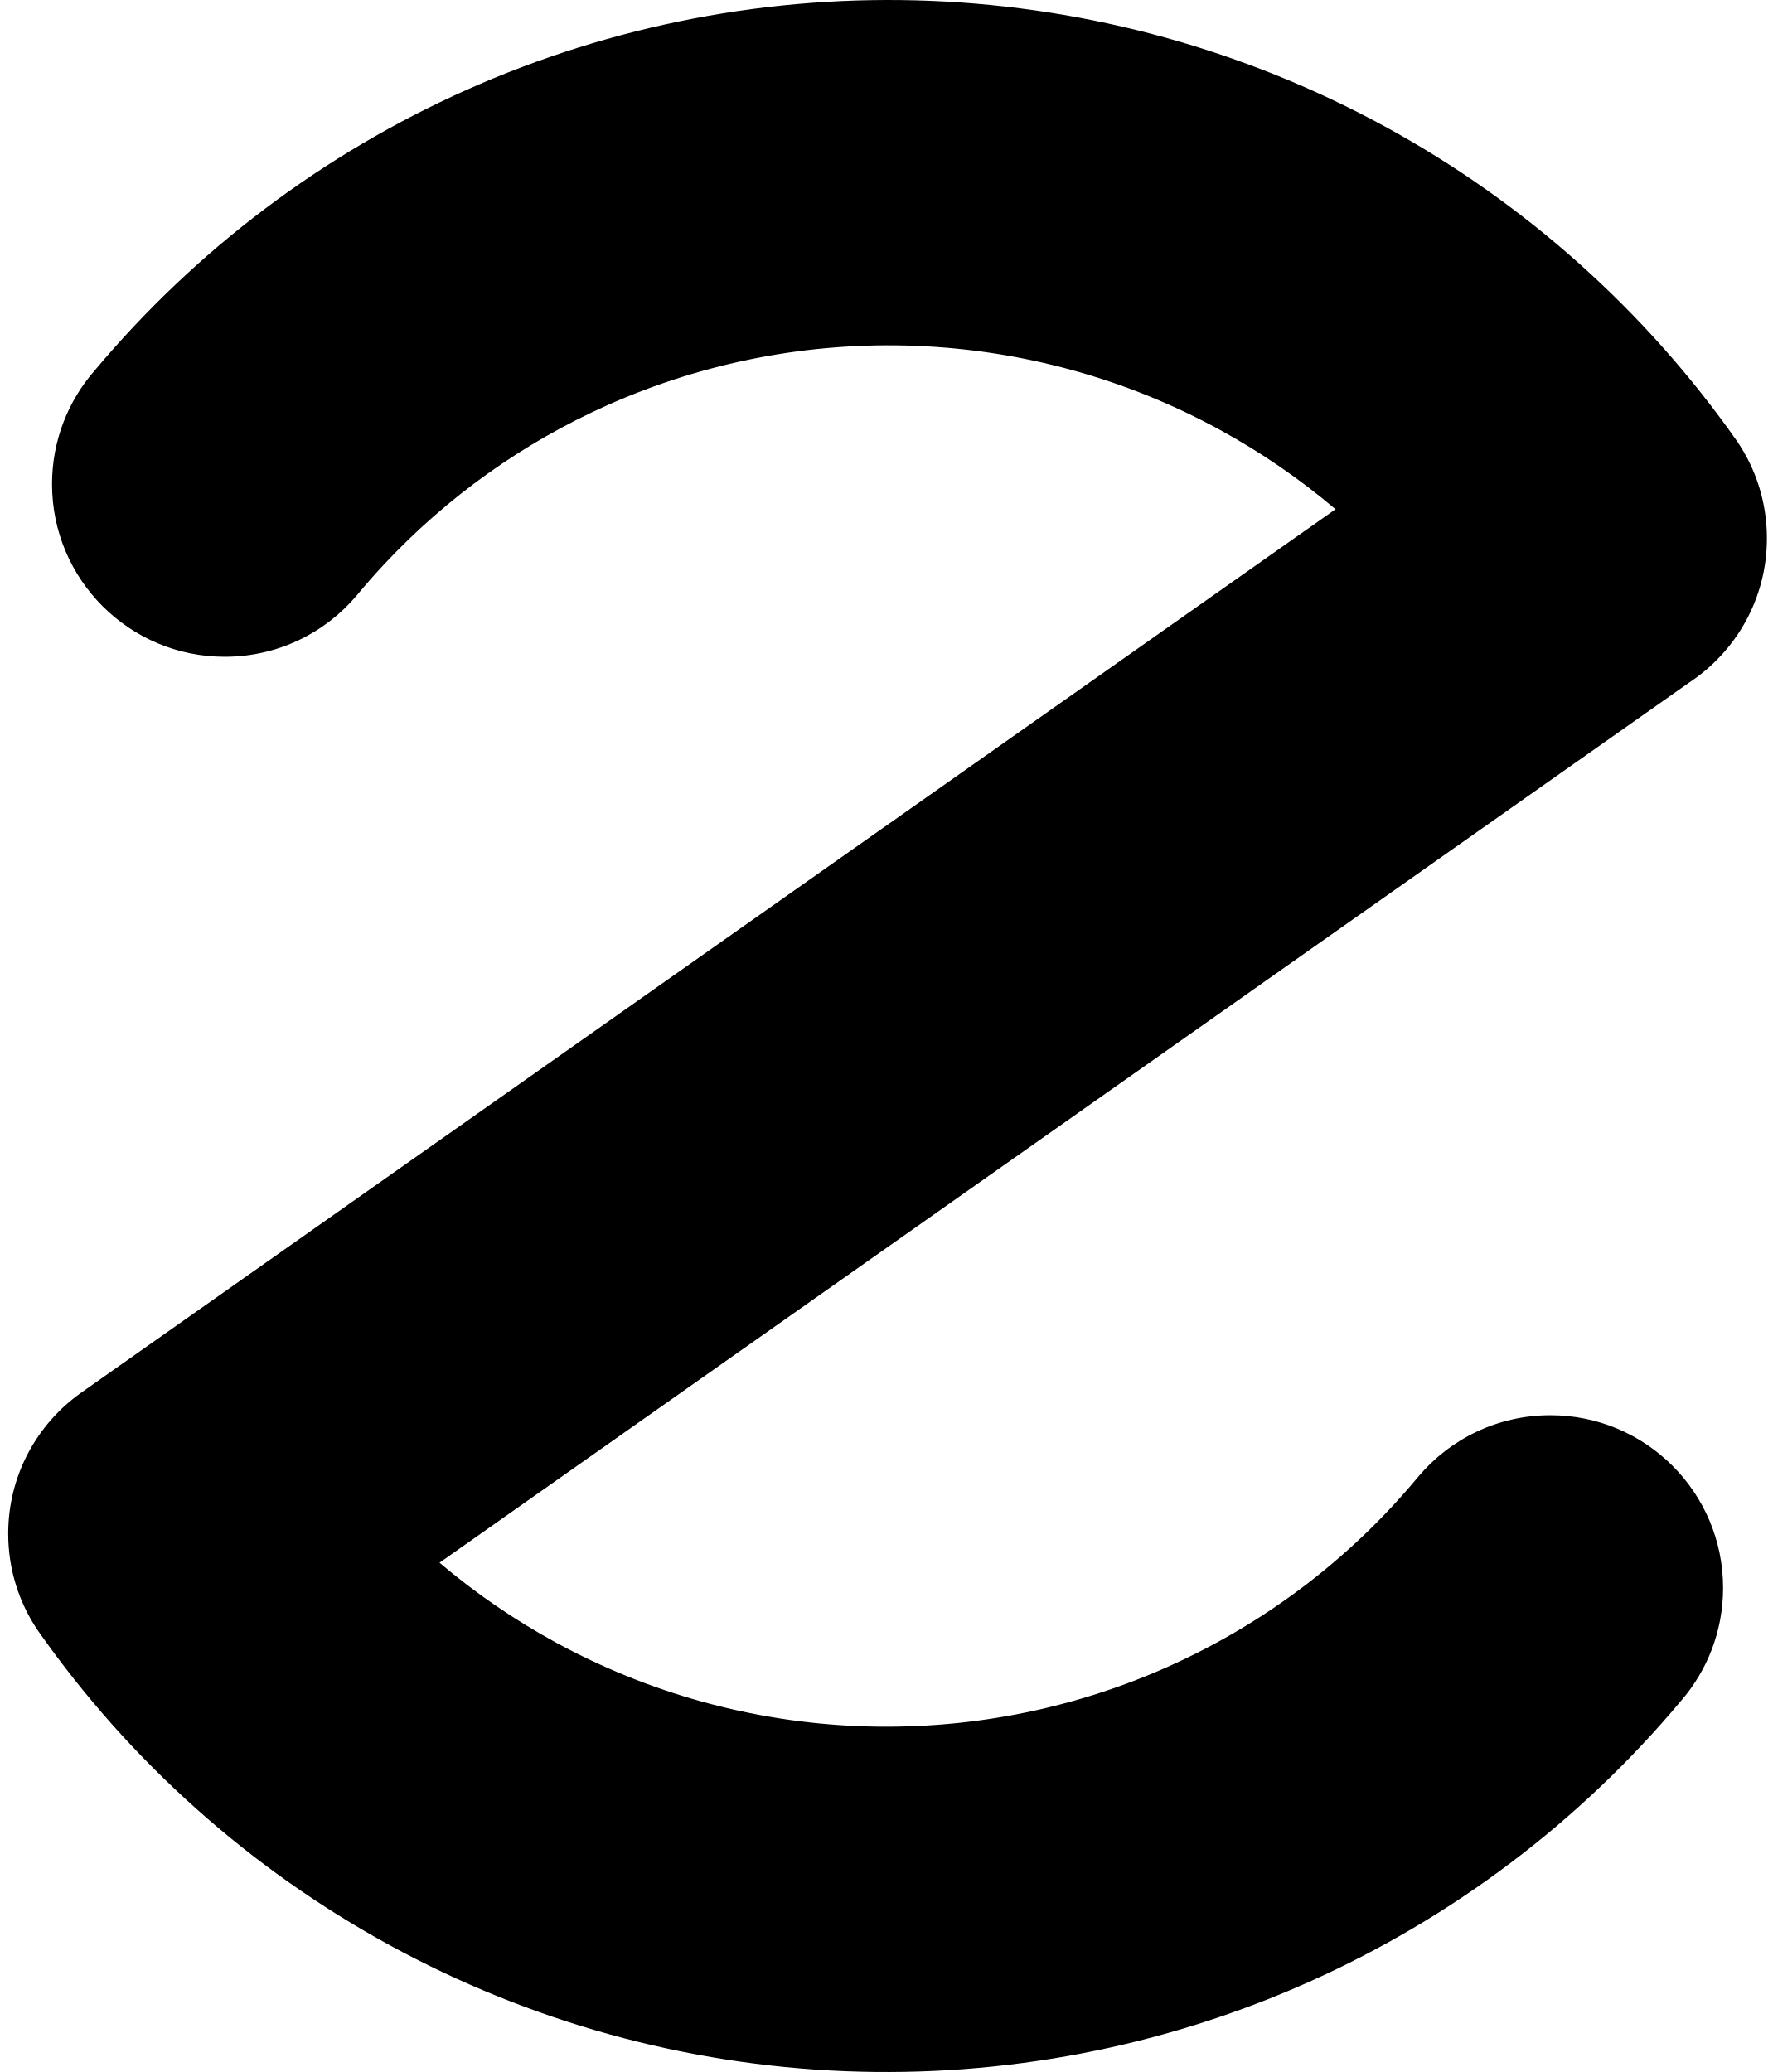
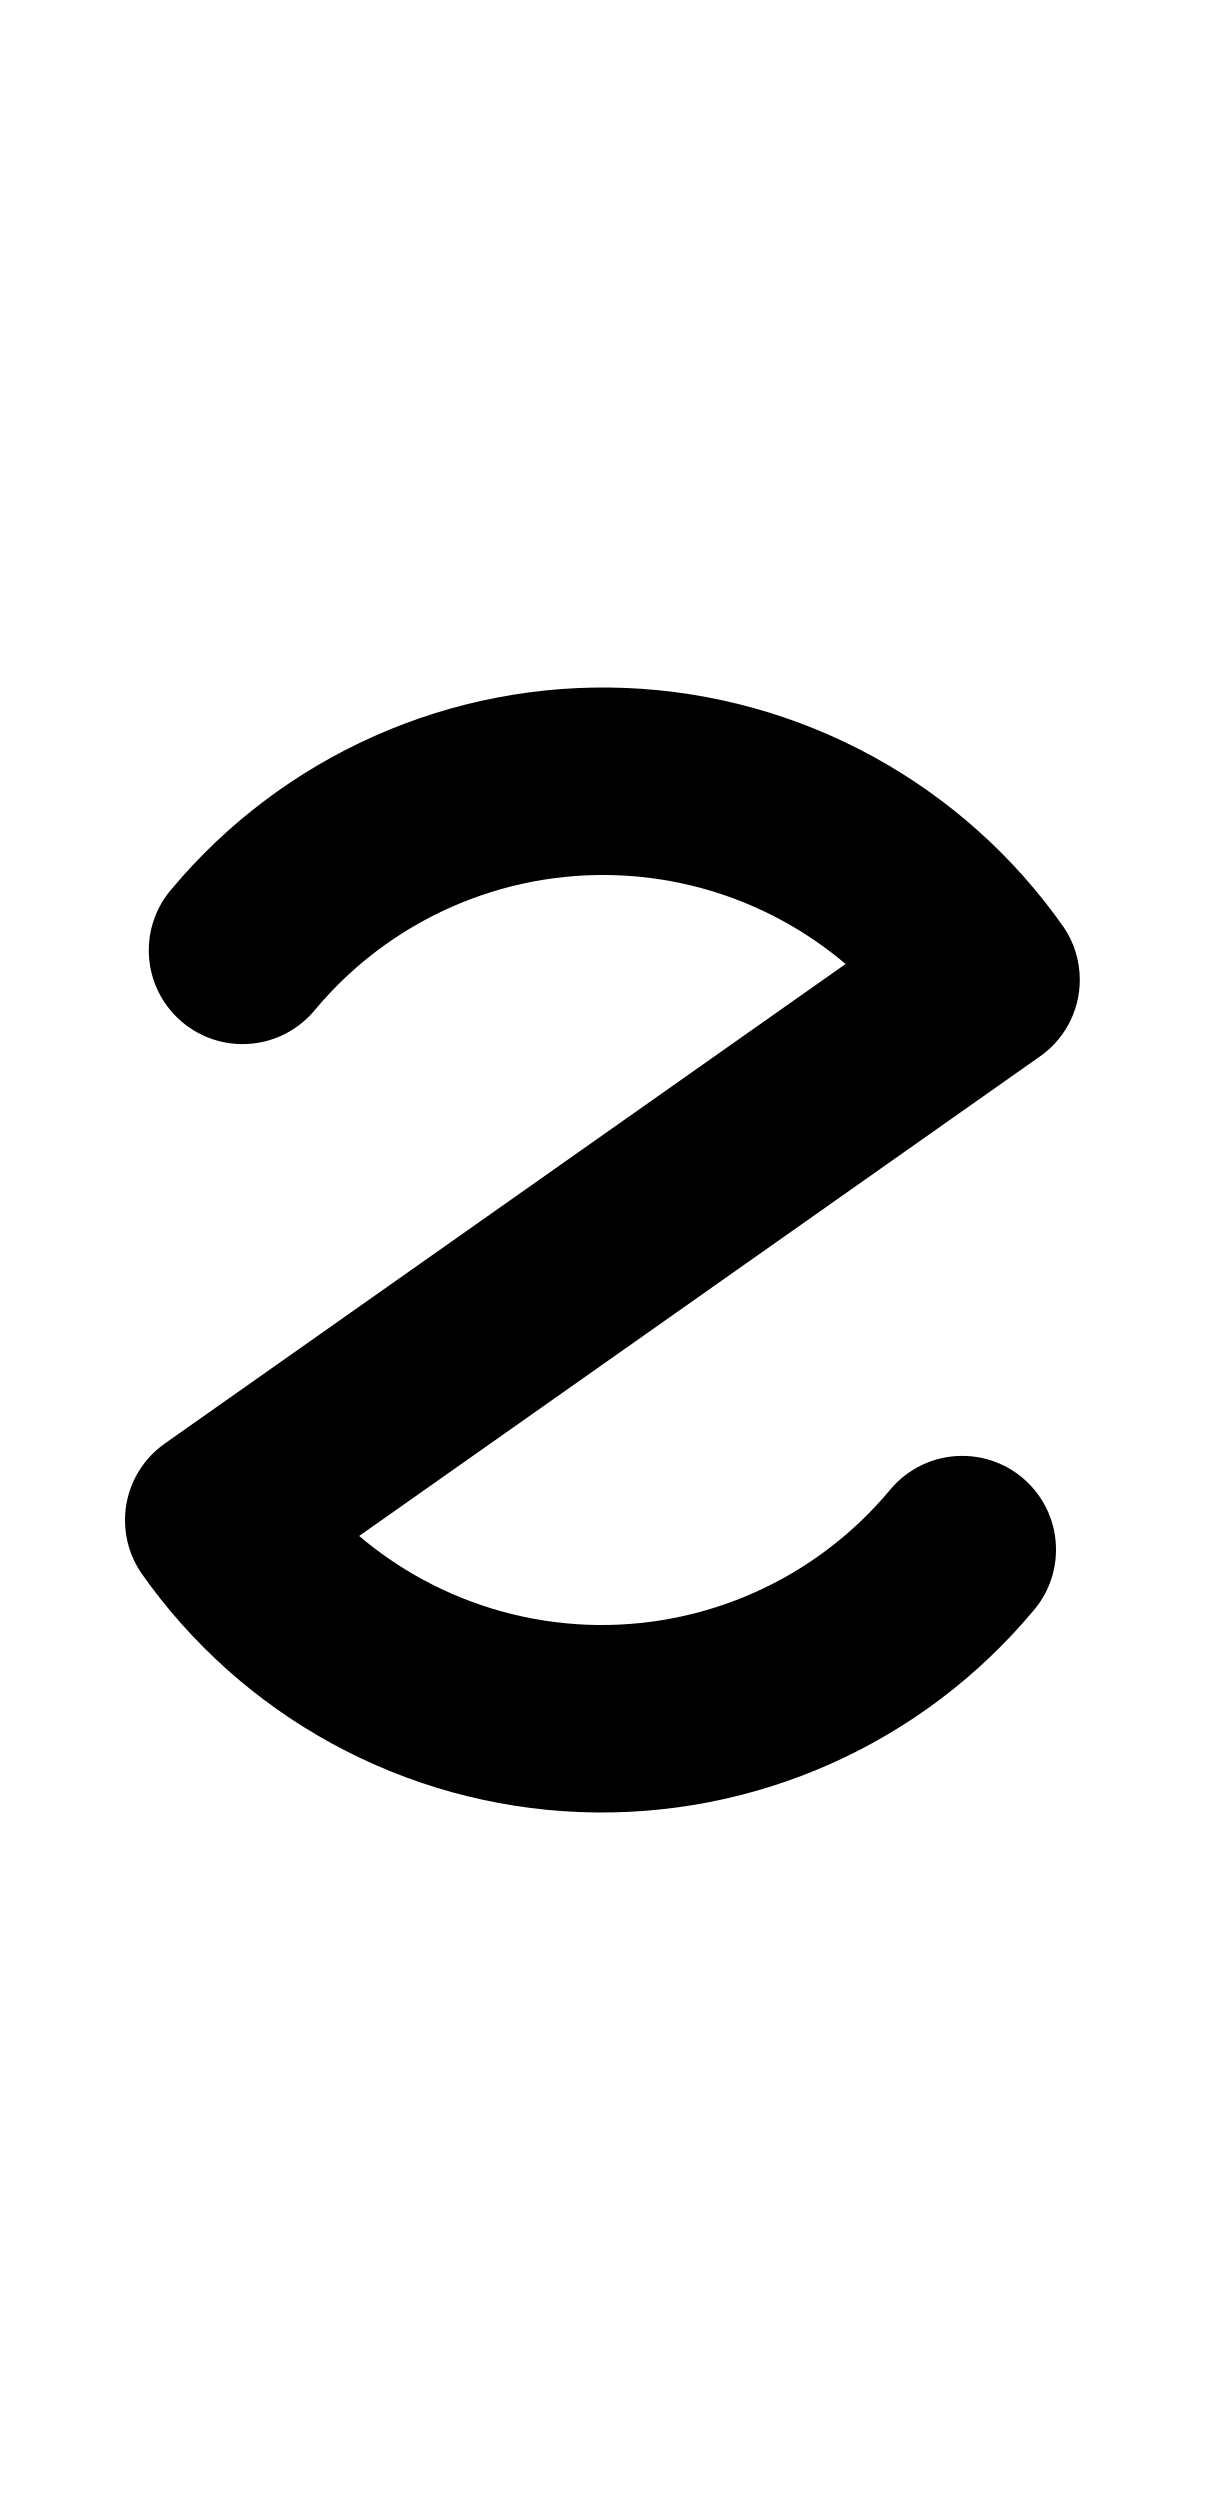
- <svg xmlns="http://www.w3.org/2000/svg" width="154" height="180" viewBox="0 0 154 180" fill="none">
-   <path d="M150.896 38.342C142.947 27.001 132.488 17.648 120.333 11.01C108.177 4.372 94.654 0.629 80.816 0.073C66.978 -0.484 53.198 2.161 40.549 7.8C28.053 13.372 16.994 21.717 8.211 32.201C5.912 34.837 4.52 38.284 4.52 42.056C4.52 50.34 11.235 57.056 19.52 57.056C24.12 57.056 28.238 54.985 30.989 51.724L31.034 51.67L31.084 51.61C31.818 50.728 32.577 49.868 33.358 49.032C38.829 43.178 45.425 38.47 52.764 35.198C61.197 31.438 70.384 29.675 79.61 30.046C88.836 30.417 97.852 32.912 105.956 37.338C109.544 39.297 112.91 41.611 116.008 44.238L7.046 120.989C3.213 123.707 0.713 128.18 0.713 133.236C0.713 136.358 1.665 139.258 3.296 141.658C11.245 152.999 21.705 162.352 33.86 168.99C46.015 175.628 59.538 179.371 73.376 179.927C87.215 180.484 100.995 177.84 113.644 172.2C126.143 166.627 137.205 158.278 145.99 147.79C148.284 145.155 149.673 141.712 149.673 137.944C149.673 129.66 142.958 122.944 134.673 122.944C130.072 122.944 125.955 125.015 123.203 128.276L123.158 128.33L123.108 128.391C117.233 135.448 109.816 141.062 101.428 144.802C92.995 148.562 83.808 150.325 74.582 149.954C65.356 149.583 56.341 147.088 48.237 142.662C44.646 140.702 41.277 138.385 38.178 135.756L146.733 59.291C150.798 56.608 153.479 51.999 153.479 46.764C153.479 43.642 152.528 40.742 150.896 38.342Z" fill="black" />
+ <svg xmlns="http://www.w3.org/2000/svg" width="482" height="1000" viewBox="0 0 482 1000" fill="none">
+   <path d="M425.459 370.854C405.586 342.502 379.437 319.119 349.049 302.525C318.661 285.931 284.853 276.574 250.258 275.182C215.663 273.79 181.212 280.401 149.59 294.501C118.351 308.429 90.703 329.293 68.745 355.503C62.998 362.092 59.517 370.71 59.517 380.141C59.517 400.851 76.306 417.641 97.017 417.641C108.518 417.641 118.812 412.463 125.691 404.31L125.803 404.175L125.928 404.025C127.764 401.819 129.661 399.67 131.614 397.58C145.289 382.946 161.78 371.175 180.128 362.995C201.211 353.595 224.178 349.187 247.244 350.115C270.309 351.043 292.848 357.281 313.108 368.344C322.078 373.243 330.493 379.028 338.237 385.596L65.832 577.473C56.25 584.266 50 595.451 50 608.091C50 615.894 52.379 623.144 56.458 629.146C76.331 657.498 102.479 680.881 132.867 697.475C163.256 714.069 197.063 723.427 231.659 724.818C266.255 726.21 300.704 719.599 332.328 705.499C363.575 691.567 391.23 670.694 413.192 644.474C418.927 637.887 422.4 629.279 422.4 619.86C422.4 599.149 405.611 582.36 384.9 582.36C373.398 582.36 363.104 587.537 356.225 595.69L356.113 595.825L355.987 595.976C341.3 613.619 322.759 627.656 301.788 637.006C280.706 646.406 257.738 650.813 234.674 649.885C211.609 648.958 189.07 642.719 168.81 631.656C159.833 626.754 151.411 620.963 143.662 614.389L415.05 423.228C425.212 416.52 431.916 404.998 431.916 391.91C431.916 384.106 429.537 376.856 425.459 370.854Z" fill="black" />
</svg>
